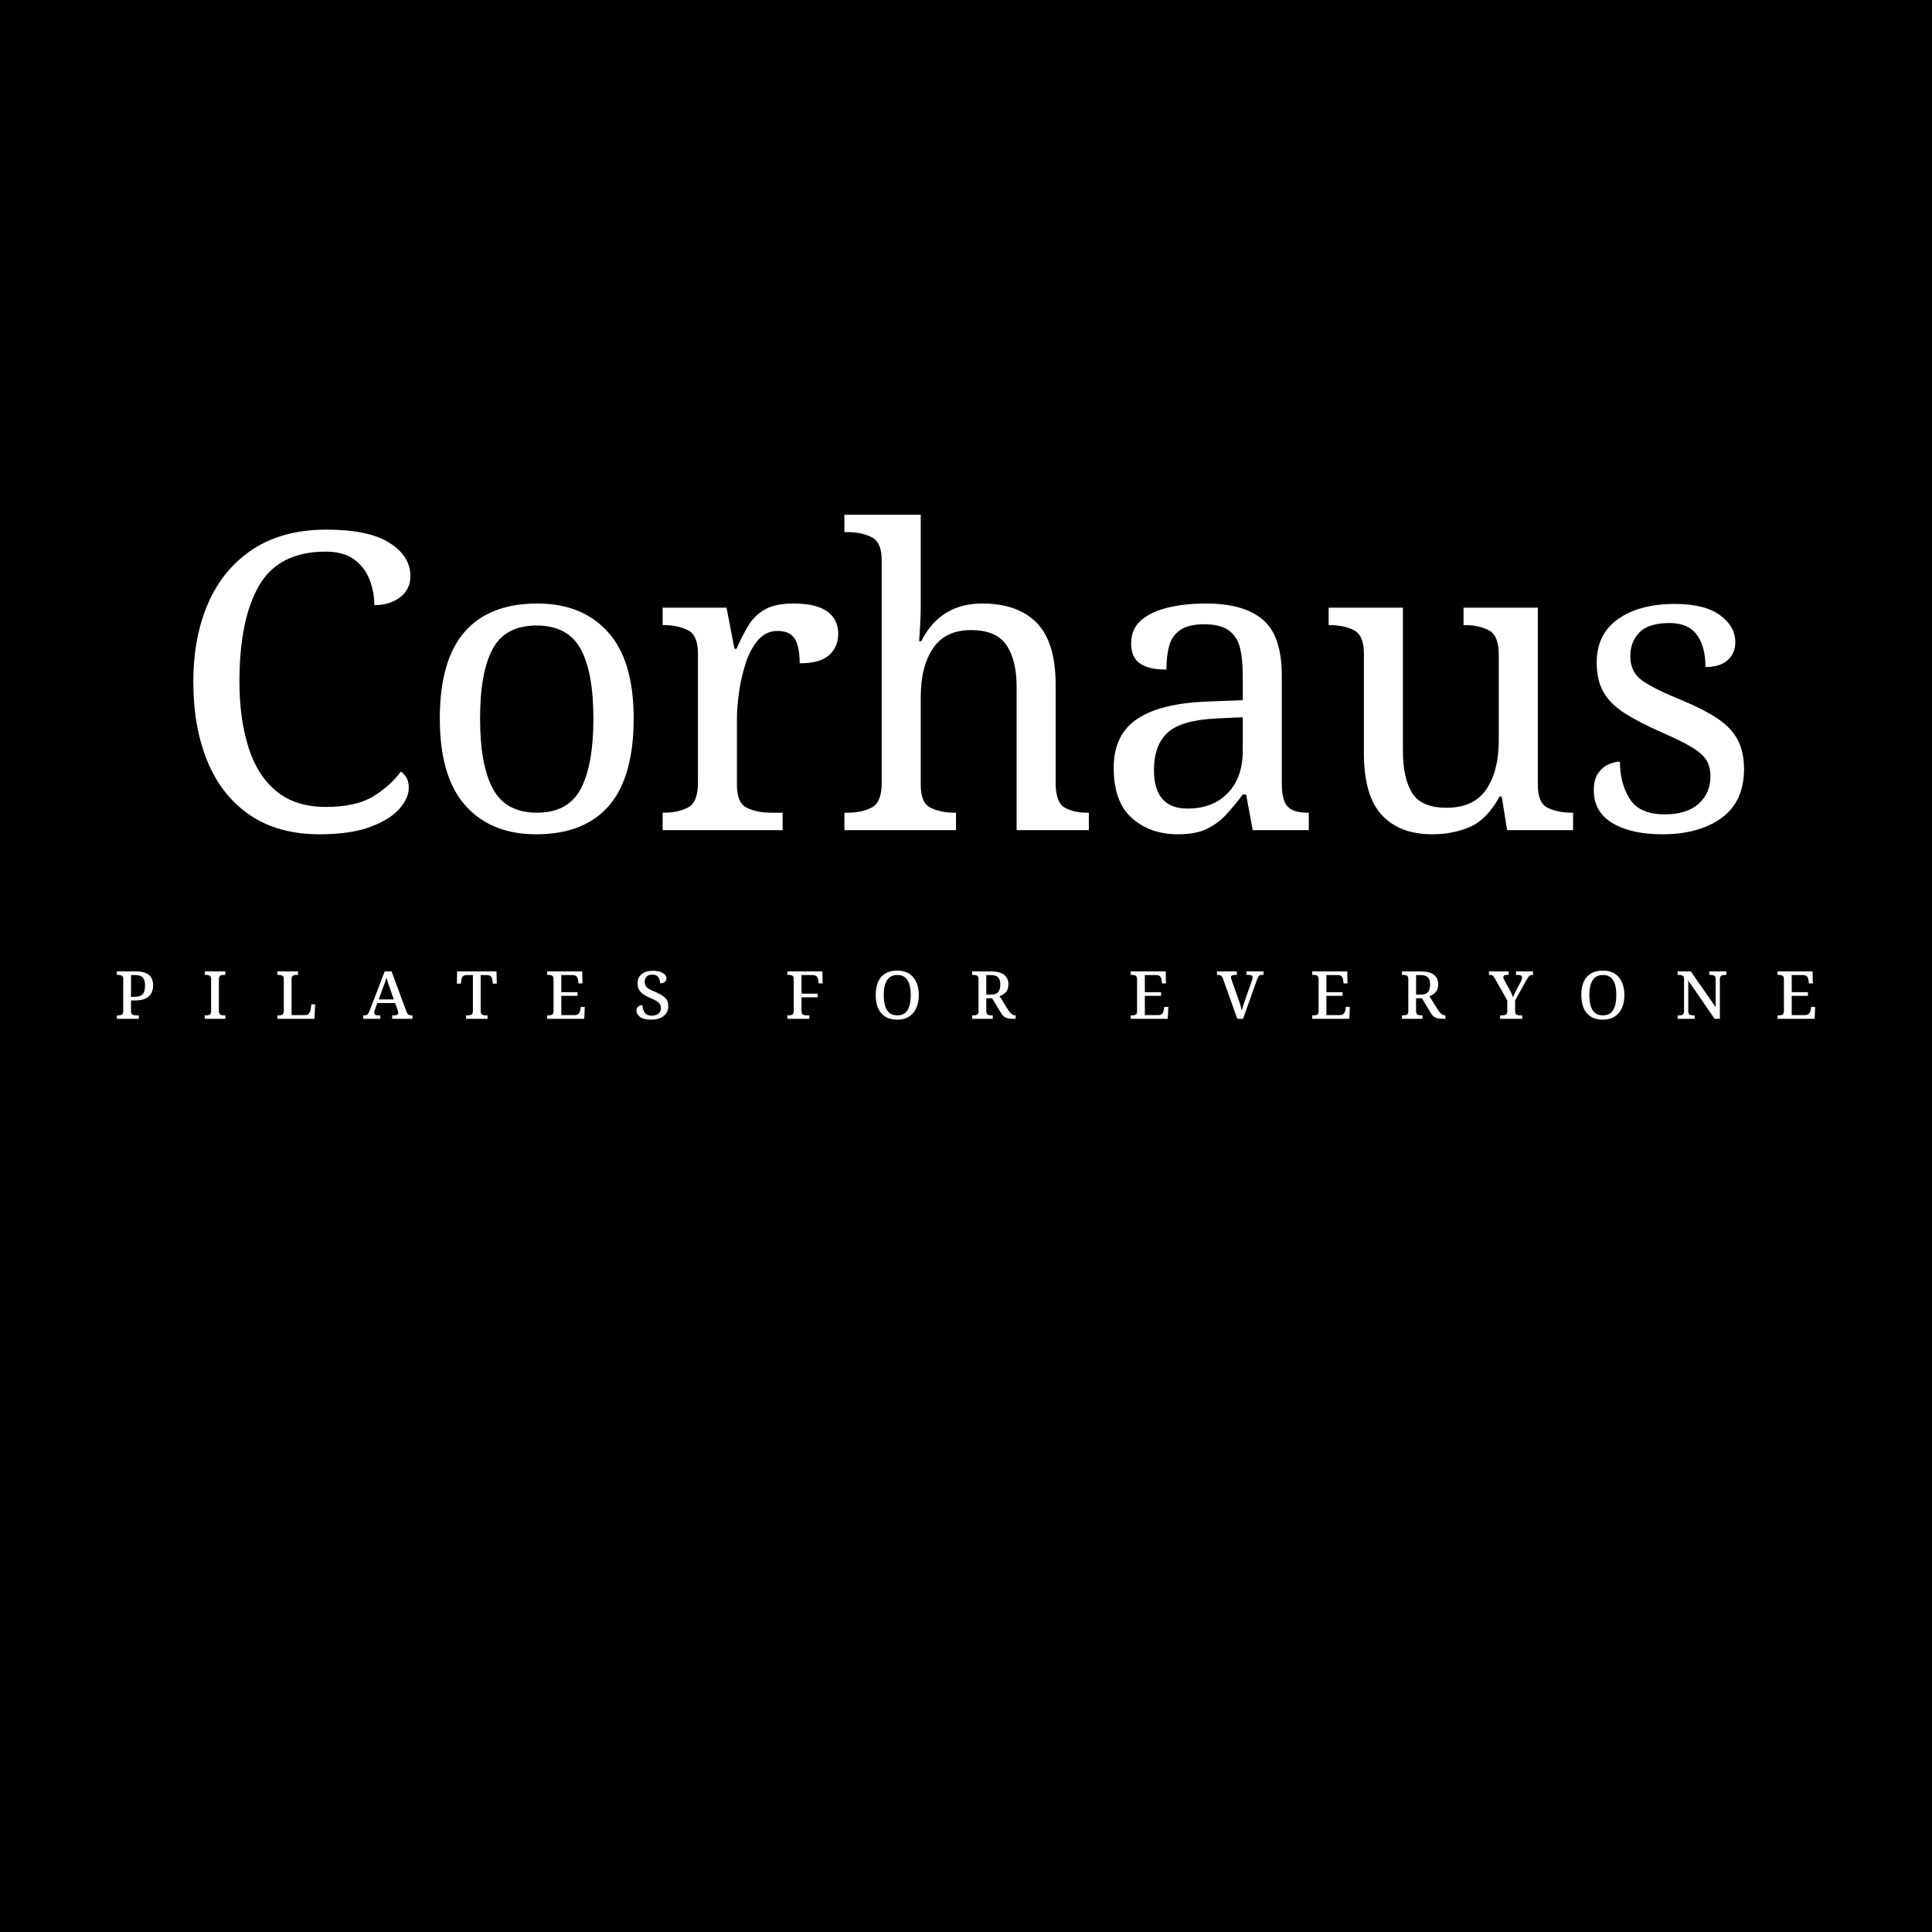
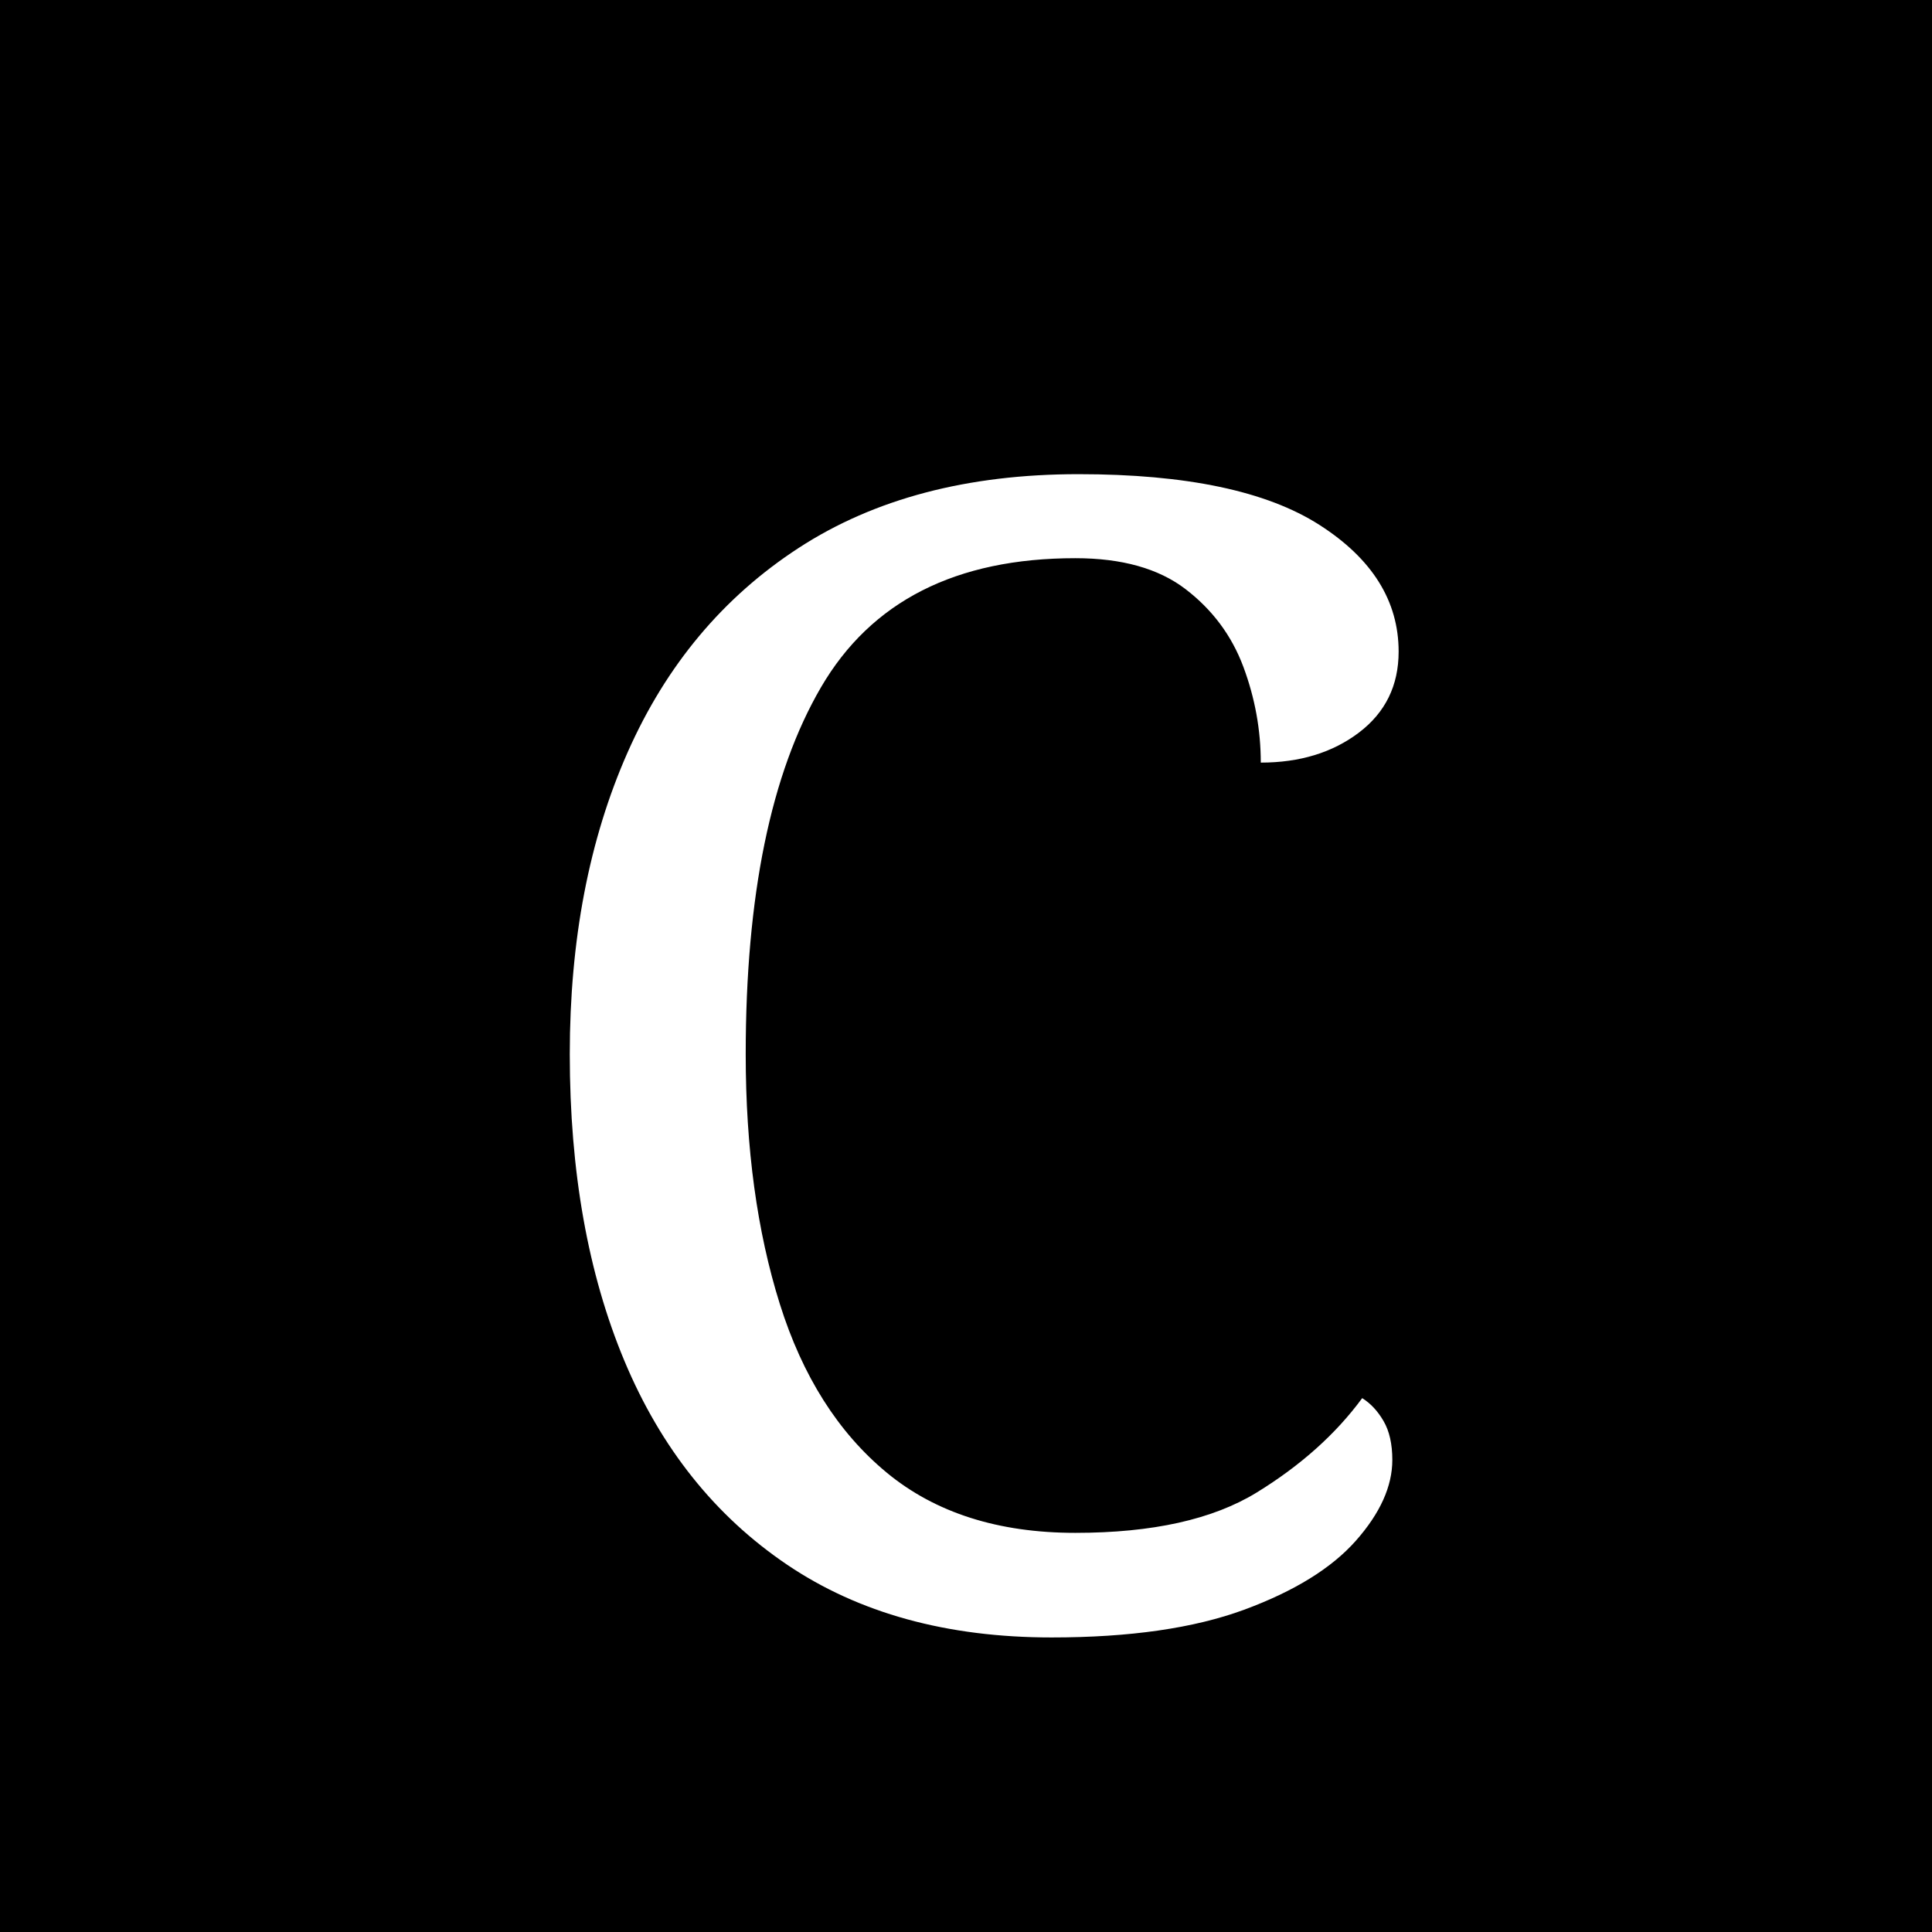
<svg xmlns="http://www.w3.org/2000/svg" width="512" height="512" viewBox="0 0 512 512">
  <rect width="512" height="512" fill="black" />
-   <text x="256" y="220" font-family="Cormorant Garamond, Georgia, serif" font-size="110" font-weight="400" fill="white" text-anchor="middle" letter-spacing="-2">Corhaus</text>
-   <text x="256" y="270" font-family="Georgia, serif" font-size="22" font-weight="300" fill="white" text-anchor="middle" letter-spacing="12" style="font-variant: small-caps;">pilates for everyone</text>
+   <text x="256" y="284" font-family="Cormorant Garamond, Georgia, serif" font-size="420" font-weight="400" fill="white" text-anchor="middle" dominant-baseline="middle">C</text>
</svg>
